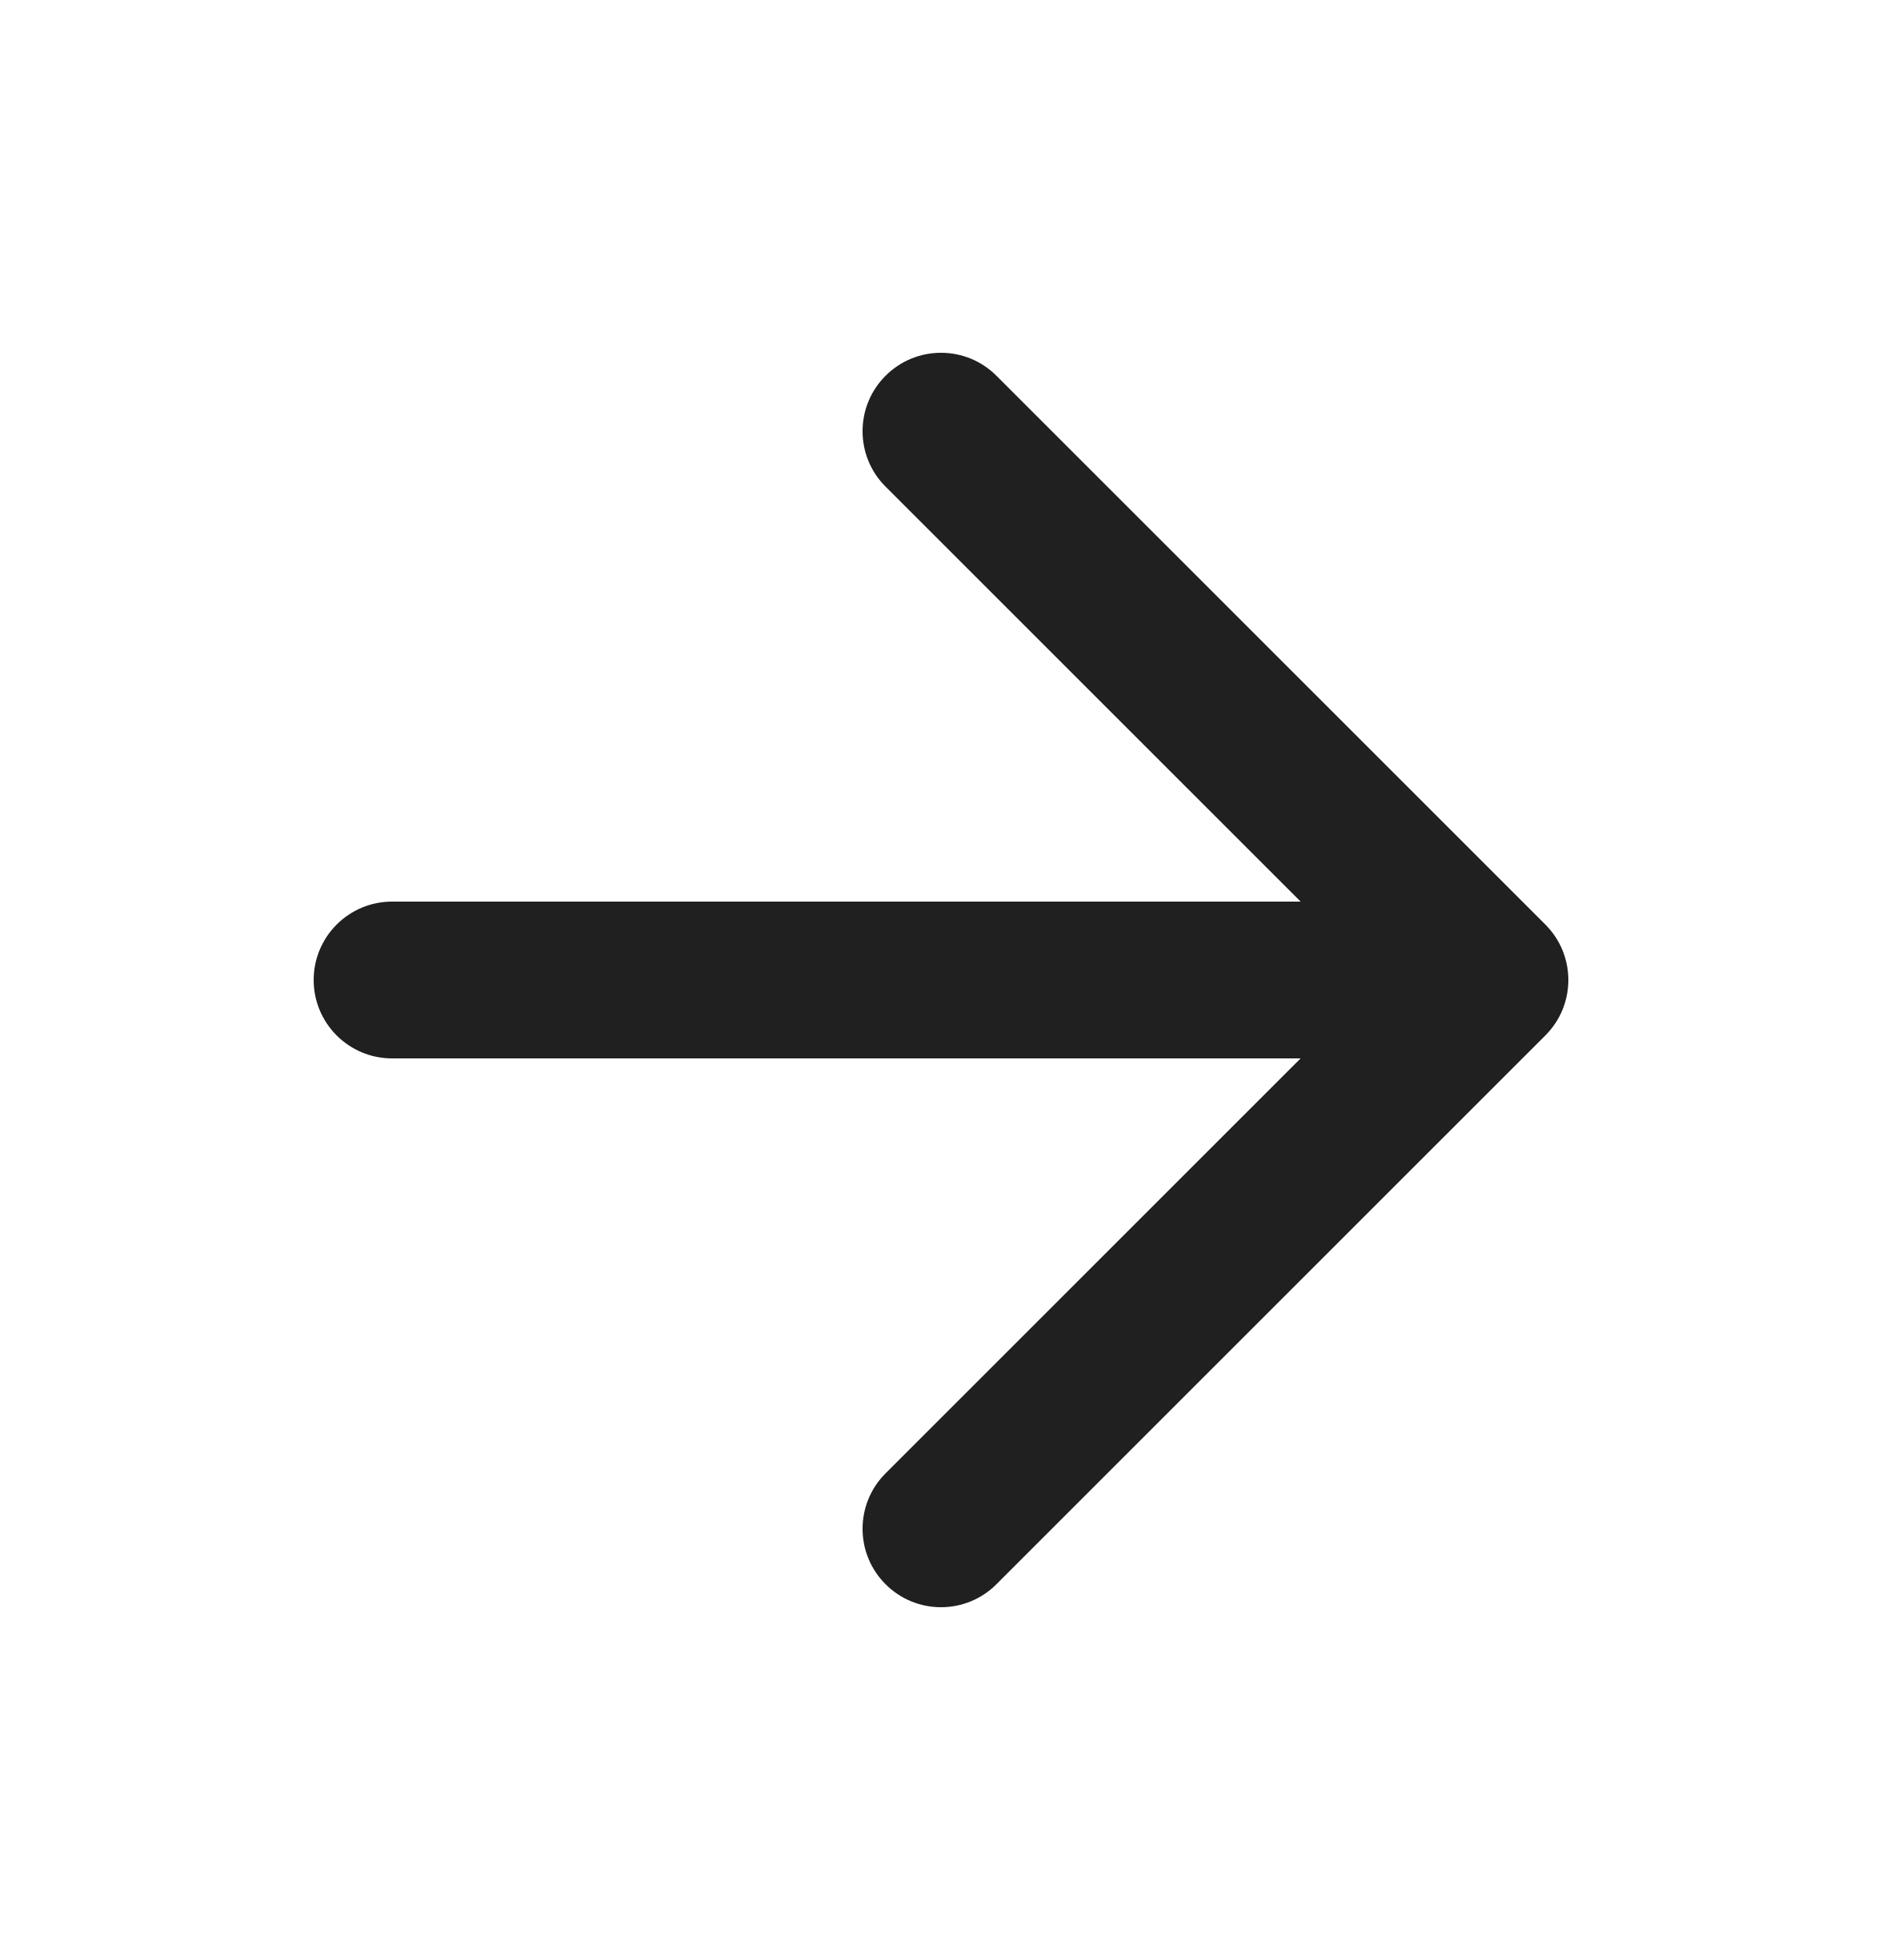
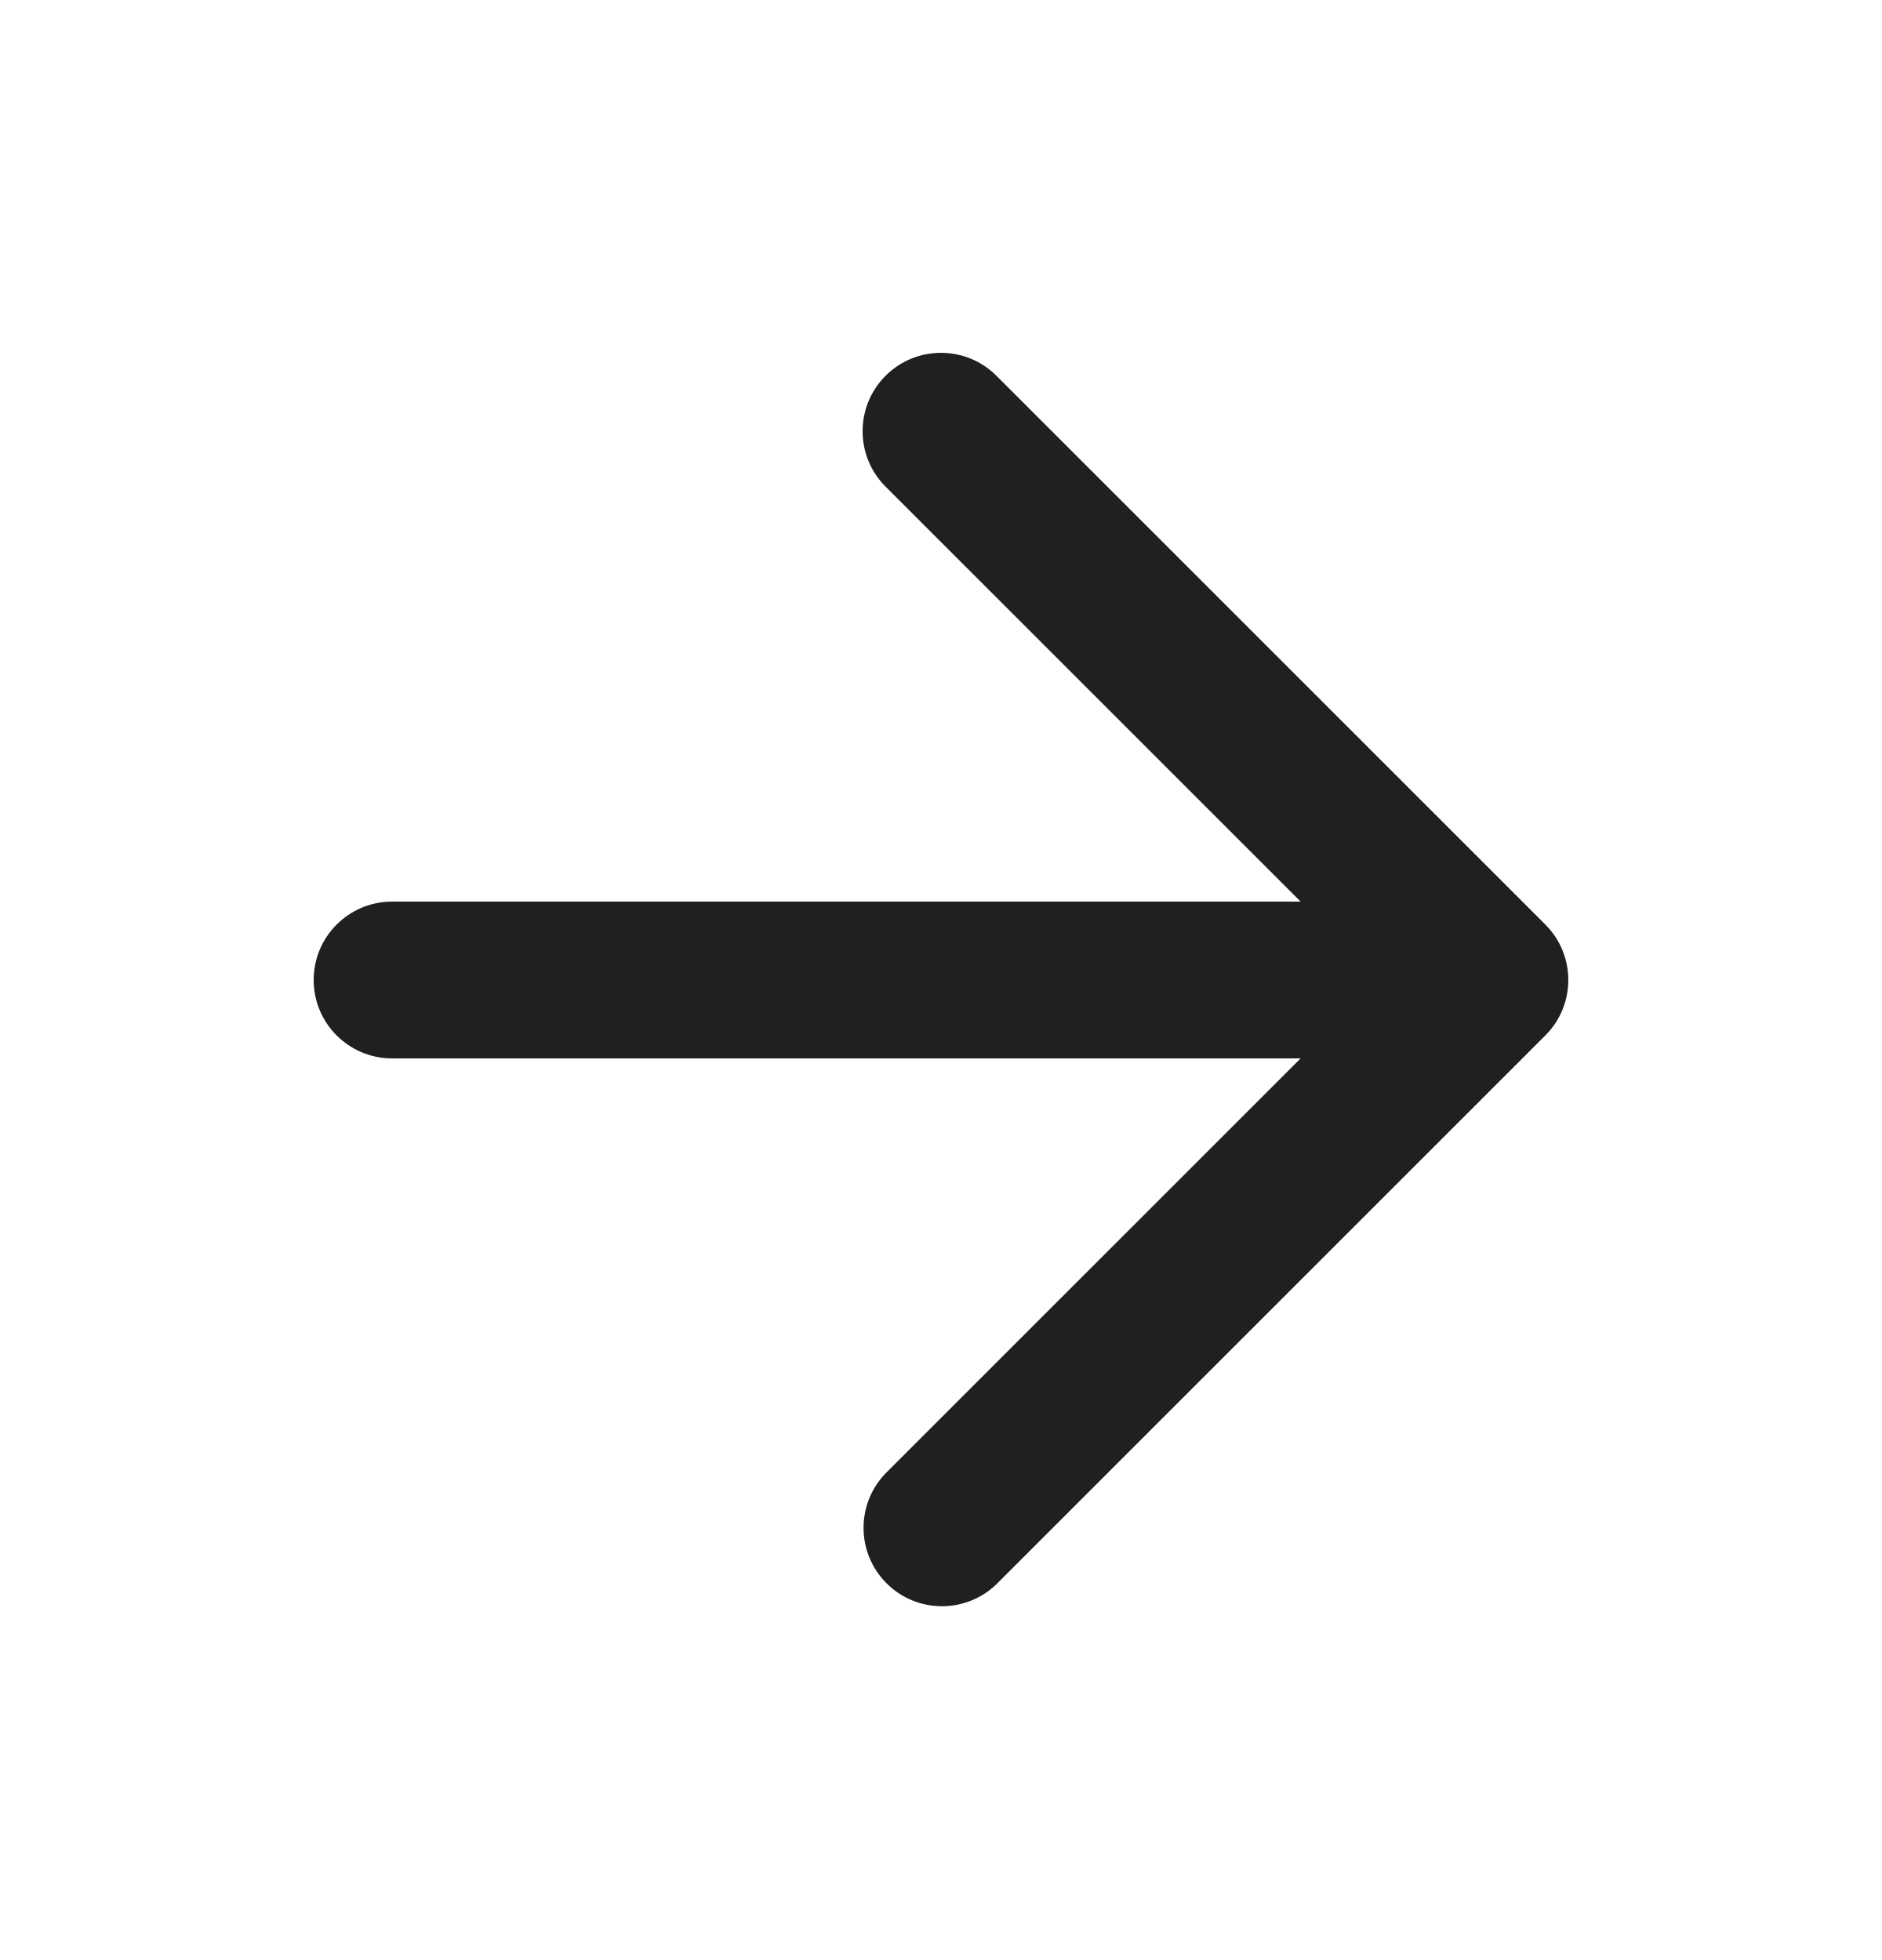
- <svg xmlns="http://www.w3.org/2000/svg" width="24" height="25" viewBox="0 0 24 25" fill="none">
-   <path fill-rule="evenodd" clip-rule="evenodd" d="M11.293 4.793C11.683 4.402 12.317 4.402 12.707 4.793L19.707 11.793C20.098 12.183 20.098 12.817 19.707 13.207L12.707 20.207C12.317 20.598 11.683 20.598 11.293 20.207C10.902 19.817 10.902 19.183 11.293 18.793L16.586 13.5H5C4.448 13.5 4 13.052 4 12.5C4 11.948 4.448 11.5 5 11.5H16.586L11.293 6.207C10.902 5.817 10.902 5.183 11.293 4.793Z" fill="#202020" />
+ <svg xmlns="http://www.w3.org/2000/svg" width="24" height="25" fill="none">
+   <path fill-rule="evenodd" clip-rule="evenodd" d="M11.293 4.793a1 1 0 0 1 1.414 0l7 7a1 1 0 0 1 0 1.414l-7 7a1 1 0 0 1-1.414-1.414l5.293-5.293H5a1 1 0 1 1 0-2h11.586l-5.293-5.293a1 1 0 0 1 0-1.414Z" fill="#202020" />
</svg>
